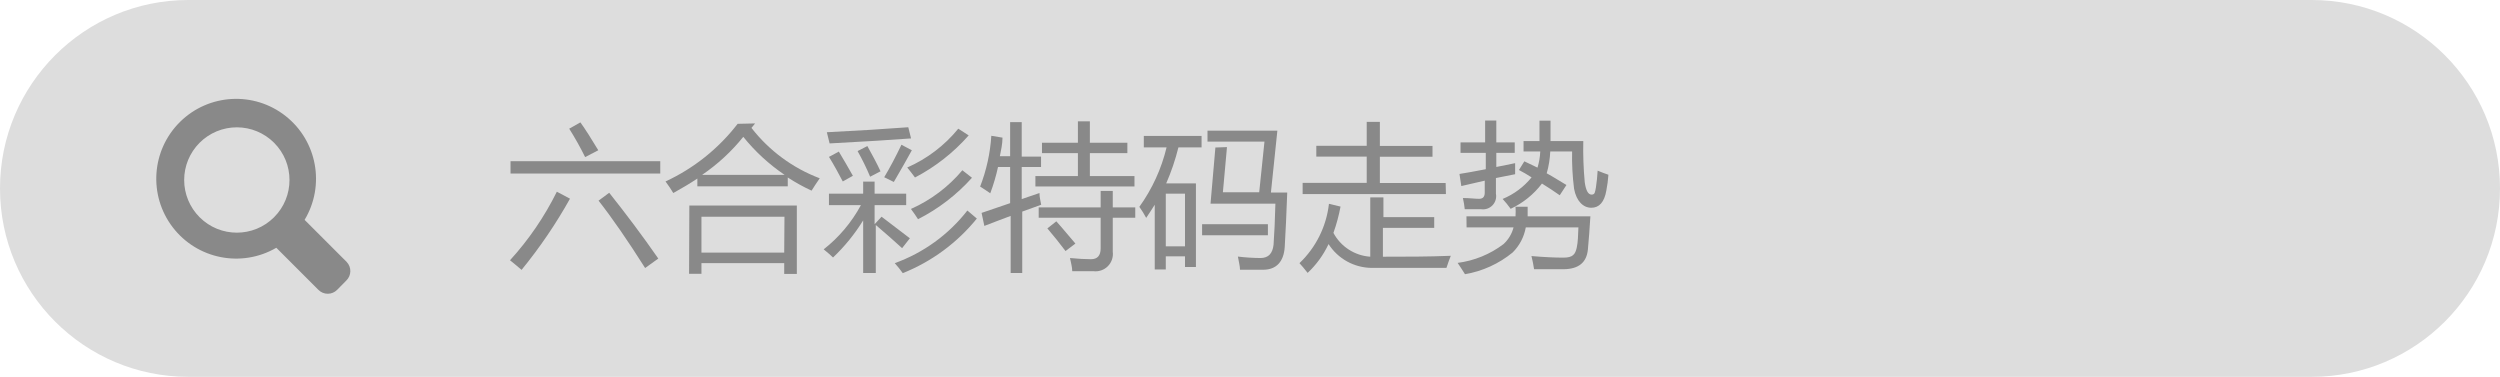
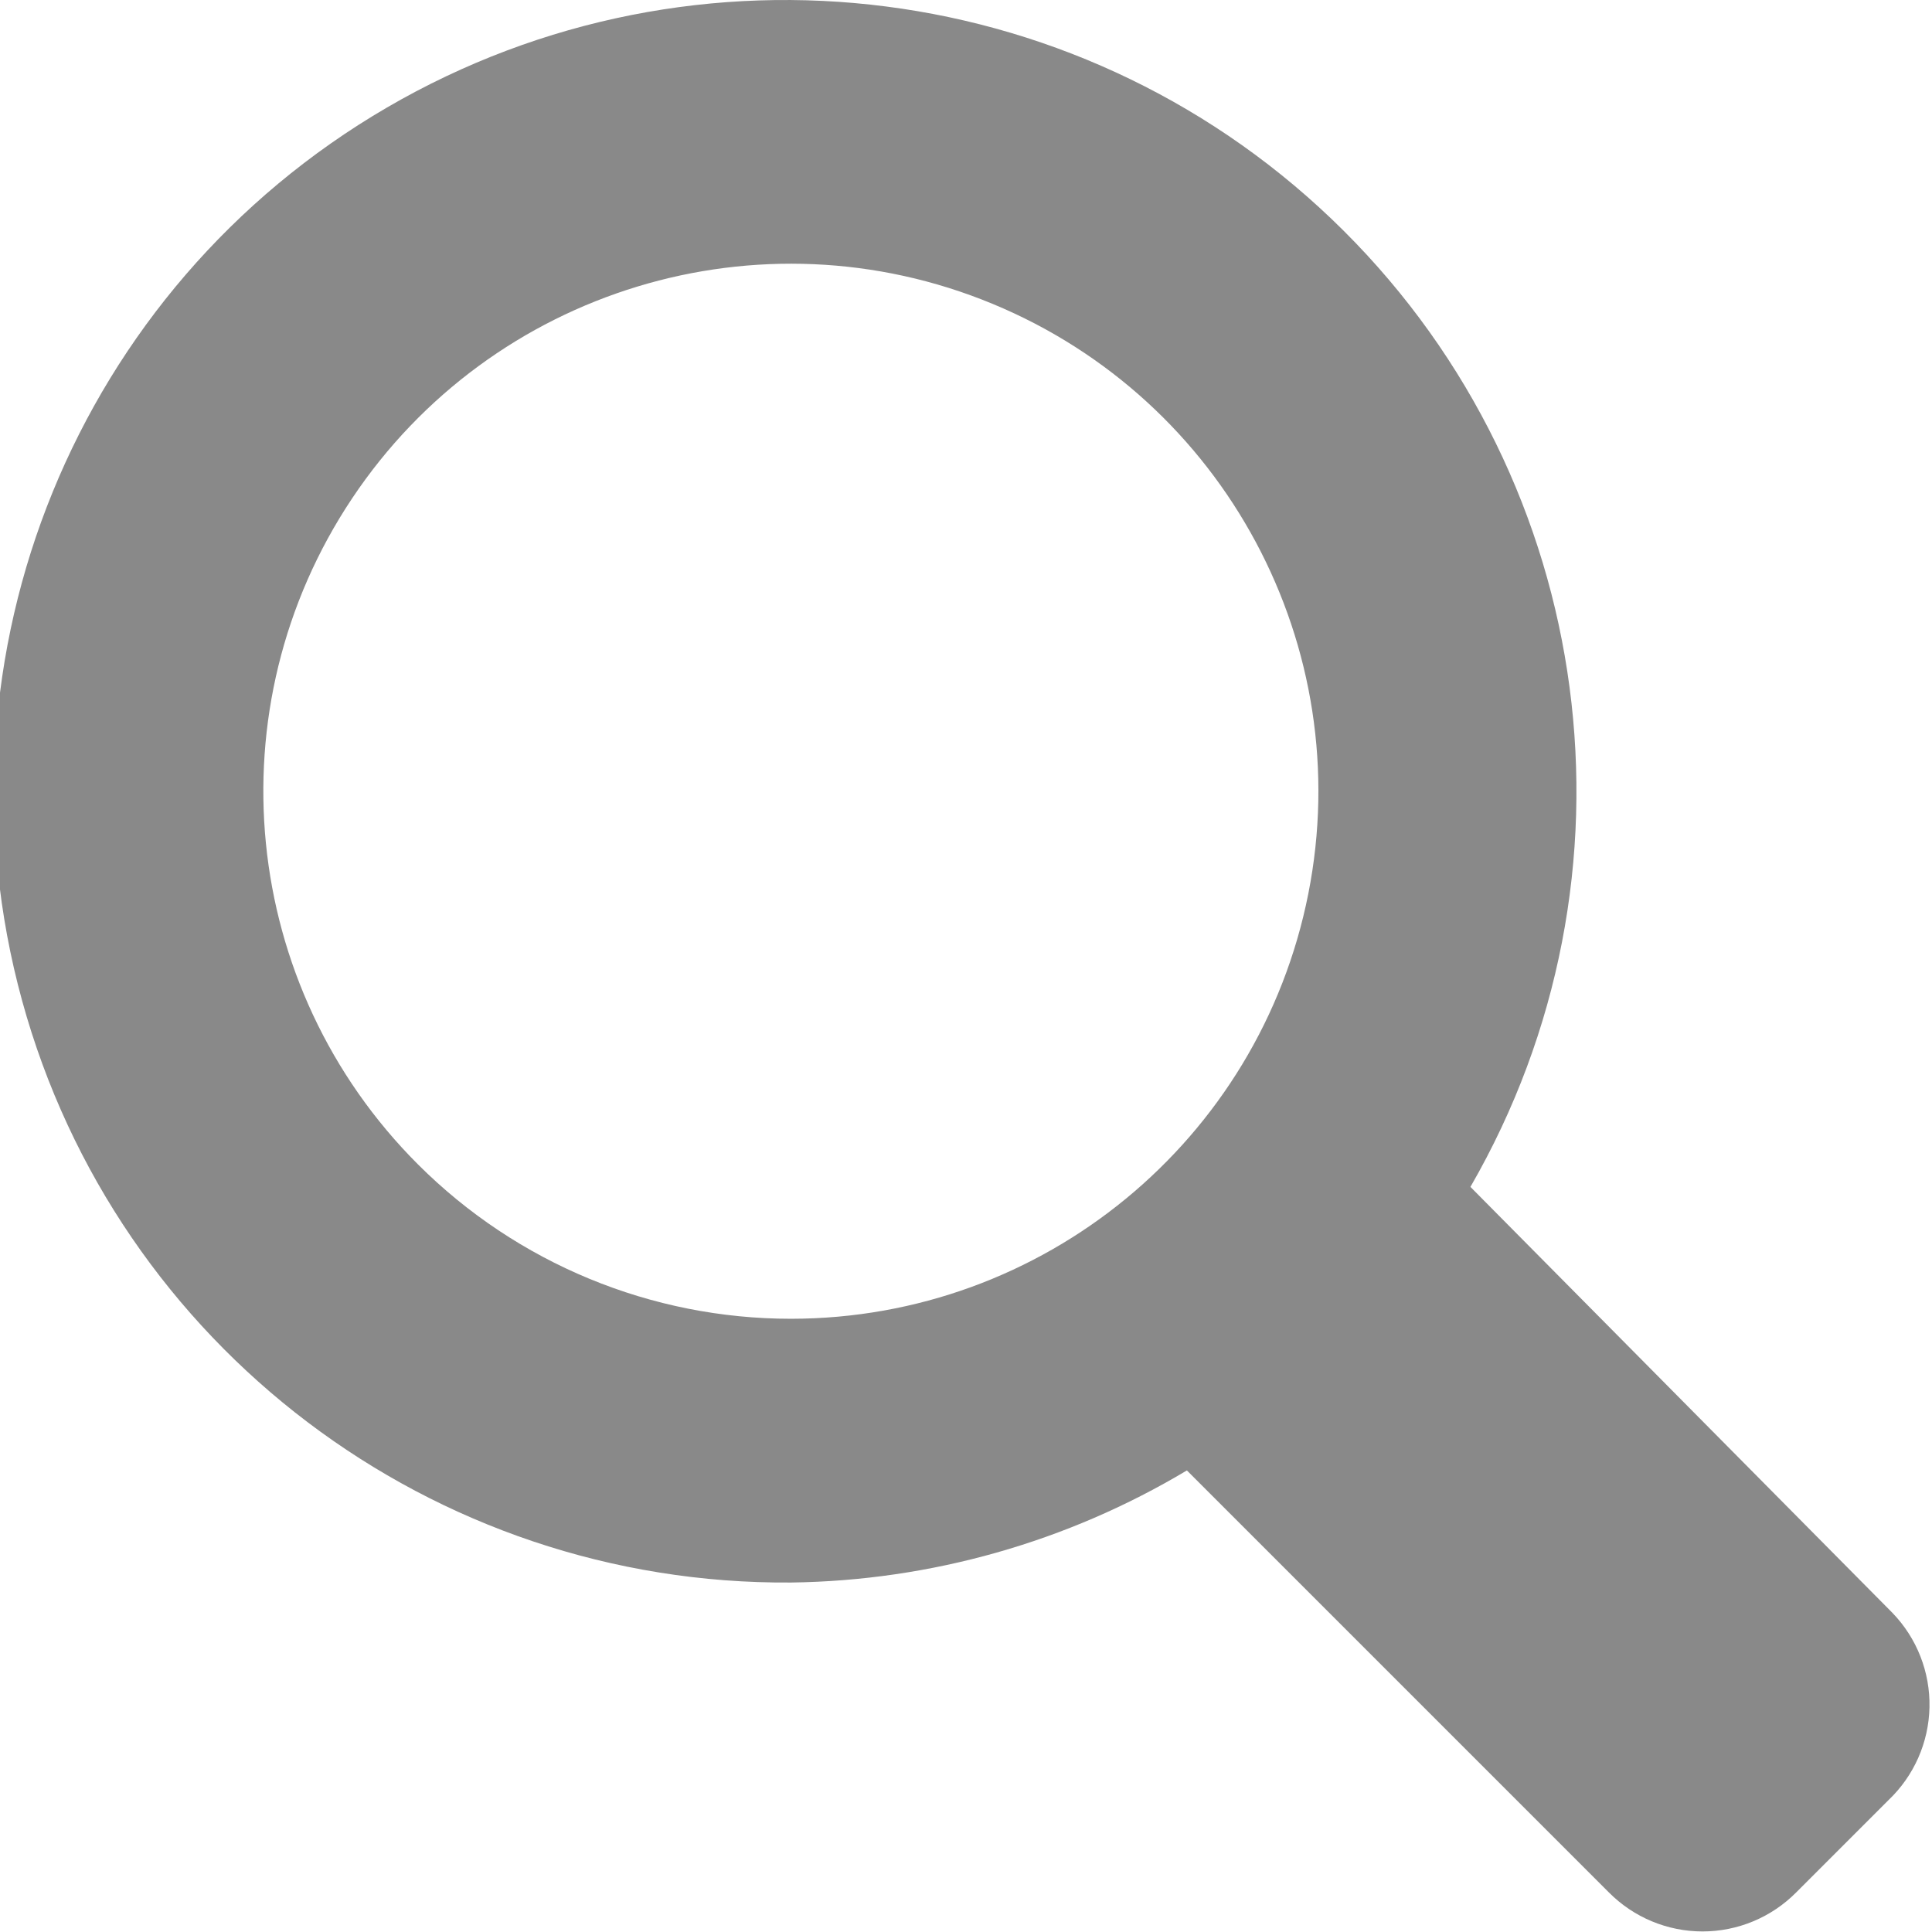
- <svg xmlns="http://www.w3.org/2000/svg" viewBox="0 0 190 28.64">
+ <svg xmlns="http://www.w3.org/2000/svg" viewBox="0 0 14.65 14.65">
  <defs>
-     <style>.cls-1{fill:#ddd;}.cls-2{fill:#898989;}</style>
+     <style>.cls-1{fill:#898989;}</style>
  </defs>
  <g id="图层_2" data-name="图层 2">
    <g id="图层_1-2" data-name="图层 1">
-       <rect class="cls-1" width="190" height="28.64" rx="14.32" />
-       <path class="cls-2" d="M42.32,14.57l1,.53a37.36,37.36,0,0,1-3.68,5.41c-.25-.22-.55-.46-.88-.73A22.62,22.62,0,0,0,42.32,14.57ZM38.8,12.25H50.18v.94H38.8Zm4.46-2.47.85-.48c.38.53.83,1.24,1.36,2.12l-1,.52A23.55,23.55,0,0,0,43.26,9.78Zm2.23,5.47.81-.6c1.28,1.61,2.53,3.27,3.73,5l-1,.72C47.7,18.27,46.52,16.56,45.49,15.25Z" />
-       <path class="cls-2" d="M57.39,9.38l-.28.34a11.9,11.9,0,0,0,5.19,3.83c-.24.35-.45.66-.62.94a14.59,14.59,0,0,1-1.81-1v.67H53v-.59c-.57.38-1.18.74-1.83,1.1-.16-.26-.35-.56-.59-.88a14.7,14.7,0,0,0,5.48-4.38Zm-5,6.24h8.17v5.2H59.6V20H53.31v.81h-.94Zm7.23.85H53.31V19.2H59.6ZM56.49,10.4a14.43,14.43,0,0,1-3.13,2.89h6.27A14.38,14.38,0,0,1,56.49,10.4Z" />
-       <path class="cls-2" d="M67,16.47l2.15,1.64-.59.75c-.63-.58-1.31-1.17-2-1.76v3.65H65.6v-4a14.05,14.05,0,0,1-2.29,2.82c-.15-.15-.39-.36-.71-.62a10.76,10.76,0,0,0,2.83-3.36H63v-.87H65.6v-.92h.87v.92h2.4v.87h-2.4v1.45ZM63.05,10.9c-.06-.26-.13-.55-.21-.85q3.43-.17,6.19-.38l.21.85Q67,10.69,63.05,10.9Zm0,1,.7-.38c.37.61.72,1.22,1.07,1.84l-.77.43C63.75,13.22,63.42,12.6,63,11.92Zm2.15-.43.72-.37c.37.67.72,1.31,1,1.92l-.79.41A18.64,18.64,0,0,0,65.18,11.49Zm2,2c.42-.7.86-1.53,1.31-2.47l.79.42c-.34.62-.79,1.42-1.37,2.41ZM68,20a12.26,12.26,0,0,0,5.52-4l.72.61a13.87,13.87,0,0,1-5.63,4.15A7.9,7.9,0,0,0,68,20Zm5.62-9.71a14.22,14.22,0,0,1-4.08,3.2c-.22-.3-.42-.55-.59-.76a10.4,10.4,0,0,0,3.88-2.95Zm.25,3.22a14.08,14.08,0,0,1-4.1,3.15c-.14-.22-.32-.49-.54-.78a10.85,10.85,0,0,0,3.91-2.94Z" />
-       <path class="cls-2" d="M74.6,16.18l2.17-.74V12.69h-.92a14.39,14.39,0,0,1-.59,2c-.24-.17-.5-.34-.77-.51a12.92,12.92,0,0,0,.85-3.86l.85.14c0,.49-.12,1-.2,1.41h.78V9.28h.88V11.9h1.47v.79H77.65v2.44L79,14.67c0,.34.09.64.13.89l-1.44.52v4.67h-.88V16.41c-.63.23-1.29.49-2,.76Zm4.09-2.8h3.23V11.64H79.19v-.79h2.73V9.22h.91v1.63h2.85v.79H82.83v1.74h3.39v.79H78.69Zm.25,2.38h4.71V14.51h.92v1.25h1.71v.79H84.57v2.58a1.32,1.32,0,0,1-1.48,1.48c-.35,0-.88,0-1.6,0,0-.31-.1-.64-.17-1q.93.09,1.59.09c.49,0,.74-.27.74-.82V16.55H78.94Zm.66,1.6.68-.54c.56.62,1,1.18,1.45,1.69l-.75.57C80.53,18.48,80.07,17.91,79.6,17.36Z" />
-       <path class="cls-2" d="M86.59,15.72a12.89,12.89,0,0,0,2.07-4.52H86.93v-.87h4.39v.87H89.56a17,17,0,0,1-.93,2.74h2.26v6.35h-.83v-.81H88.6v1h-.84V15.56c-.2.33-.42.65-.65,1A7,7,0,0,0,86.59,15.72Zm3.47-1H88.6v4h1.46Zm1.3,2.32h5v.84h-5Zm1.89-5.86-.31,3.43H95.7l.4-3.85H91.77V9.93h5.31l-.49,4.7h1.24c-.06,1.59-.12,3-.19,4.13S97,20.5,96,20.5l-1.76,0c0-.29-.1-.62-.16-1a15.71,15.71,0,0,0,1.71.11c.6,0,.92-.33,1-1,.06-.86.11-1.91.14-3.13H92l.37-4.27Z" />
-       <path class="cls-2" d="M98.76,20A7.38,7.38,0,0,0,101,15.49l.88.21a12.91,12.91,0,0,1-.54,2,3.44,3.44,0,0,0,2.8,1.81V15h1v1.5H109v.82h-3.9v2.19c1.77,0,3.48,0,5.16-.07-.12.3-.23.61-.33.92-2.28,0-4.18,0-5.69,0a3.93,3.93,0,0,1-3.27-1.81,7.19,7.19,0,0,1-1.59,2.19C99.14,20.44,98.94,20.19,98.76,20Zm11.13-5.25H99V13.9h4.87v-2h-3.83v-.82h3.83V9.26h1v1.83h4v.82h-4v2h5Z" />
-       <path class="cls-2" d="M111.45,16.44h3.73a5.64,5.64,0,0,0,0-.73h.92c0,.25,0,.5,0,.73h4.77c-.06.95-.12,1.79-.19,2.52q-.14,1.48-1.83,1.5c-.57,0-1.32,0-2.26,0a10.17,10.17,0,0,0-.2-1c.93.08,1.74.12,2.44.12s.89-.25,1-.75.09-.88.13-1.55h-4a3.57,3.57,0,0,1-1,1.91,7.78,7.78,0,0,1-3.62,1.65c-.16-.25-.34-.54-.56-.86a7.33,7.33,0,0,0,3.49-1.43,2.61,2.61,0,0,0,.76-1.27h-3.57Zm-.53-3.22c.46-.07,1.12-.19,2-.36V11.62H111v-.8h1.87V9.16h.85v1.66h1.4v.8h-1.4v1.07l1.43-.29c0,.43,0,.7,0,.84l-1.46.29v1.19a1,1,0,0,1-1.13,1.18c-.33,0-.75,0-1.24,0a6.55,6.55,0,0,0-.14-.85c.51,0,.91.06,1.22.06s.44-.16.44-.47v-.91l-1.78.41Zm4.52-.3.41-.66,1,.48a4.89,4.89,0,0,0,.21-1.23h-1.27v-.79H117V9.17h.84v1.55h2.49a27.4,27.4,0,0,0,.11,3.13c.09.63.26.94.52.94s.26-.18.33-.55a12.55,12.55,0,0,0,.13-1.27c.27.11.54.22.82.31a10,10,0,0,1-.16,1.21c-.15.87-.54,1.3-1.14,1.3s-1.13-.48-1.31-1.44a19.17,19.17,0,0,1-.15-2.84h-1.66a7.09,7.09,0,0,1-.27,1.66c.55.3,1,.6,1.5.89l-.51.78c-.42-.3-.87-.59-1.35-.89a6.4,6.4,0,0,1-2.38,1.92,8,8,0,0,0-.61-.75,5.56,5.56,0,0,0,2.2-1.64C116.12,13.29,115.79,13.11,115.44,12.92Z" />
-       <path class="cls-2" d="M26.35,19.91l-3.2-3.2A6.07,6.07,0,1,0,21,18.83l3.2,3.2a1,1,0,0,0,1.42,0l.7-.71A1,1,0,0,0,26.35,19.91Zm-11.18-3.4a4,4,0,0,1,0-5.66,4,4,0,0,1,5.66,0,4,4,0,0,1-5.66,5.66Z" />
+       <path class="cls-1" d="M14.35,12.23,11.15,9A6,6,0,1,0,6,12a6,6,0,0,0,3-.85l3.2,3.2a1,1,0,0,0,1.42,0l.7-.7A1,1,0,0,0,14.35,12.23ZM3.17,8.83A4,4,0,1,1,6,10,4,4,0,0,1,3.17,8.83Z" />
    </g>
  </g>
</svg>
